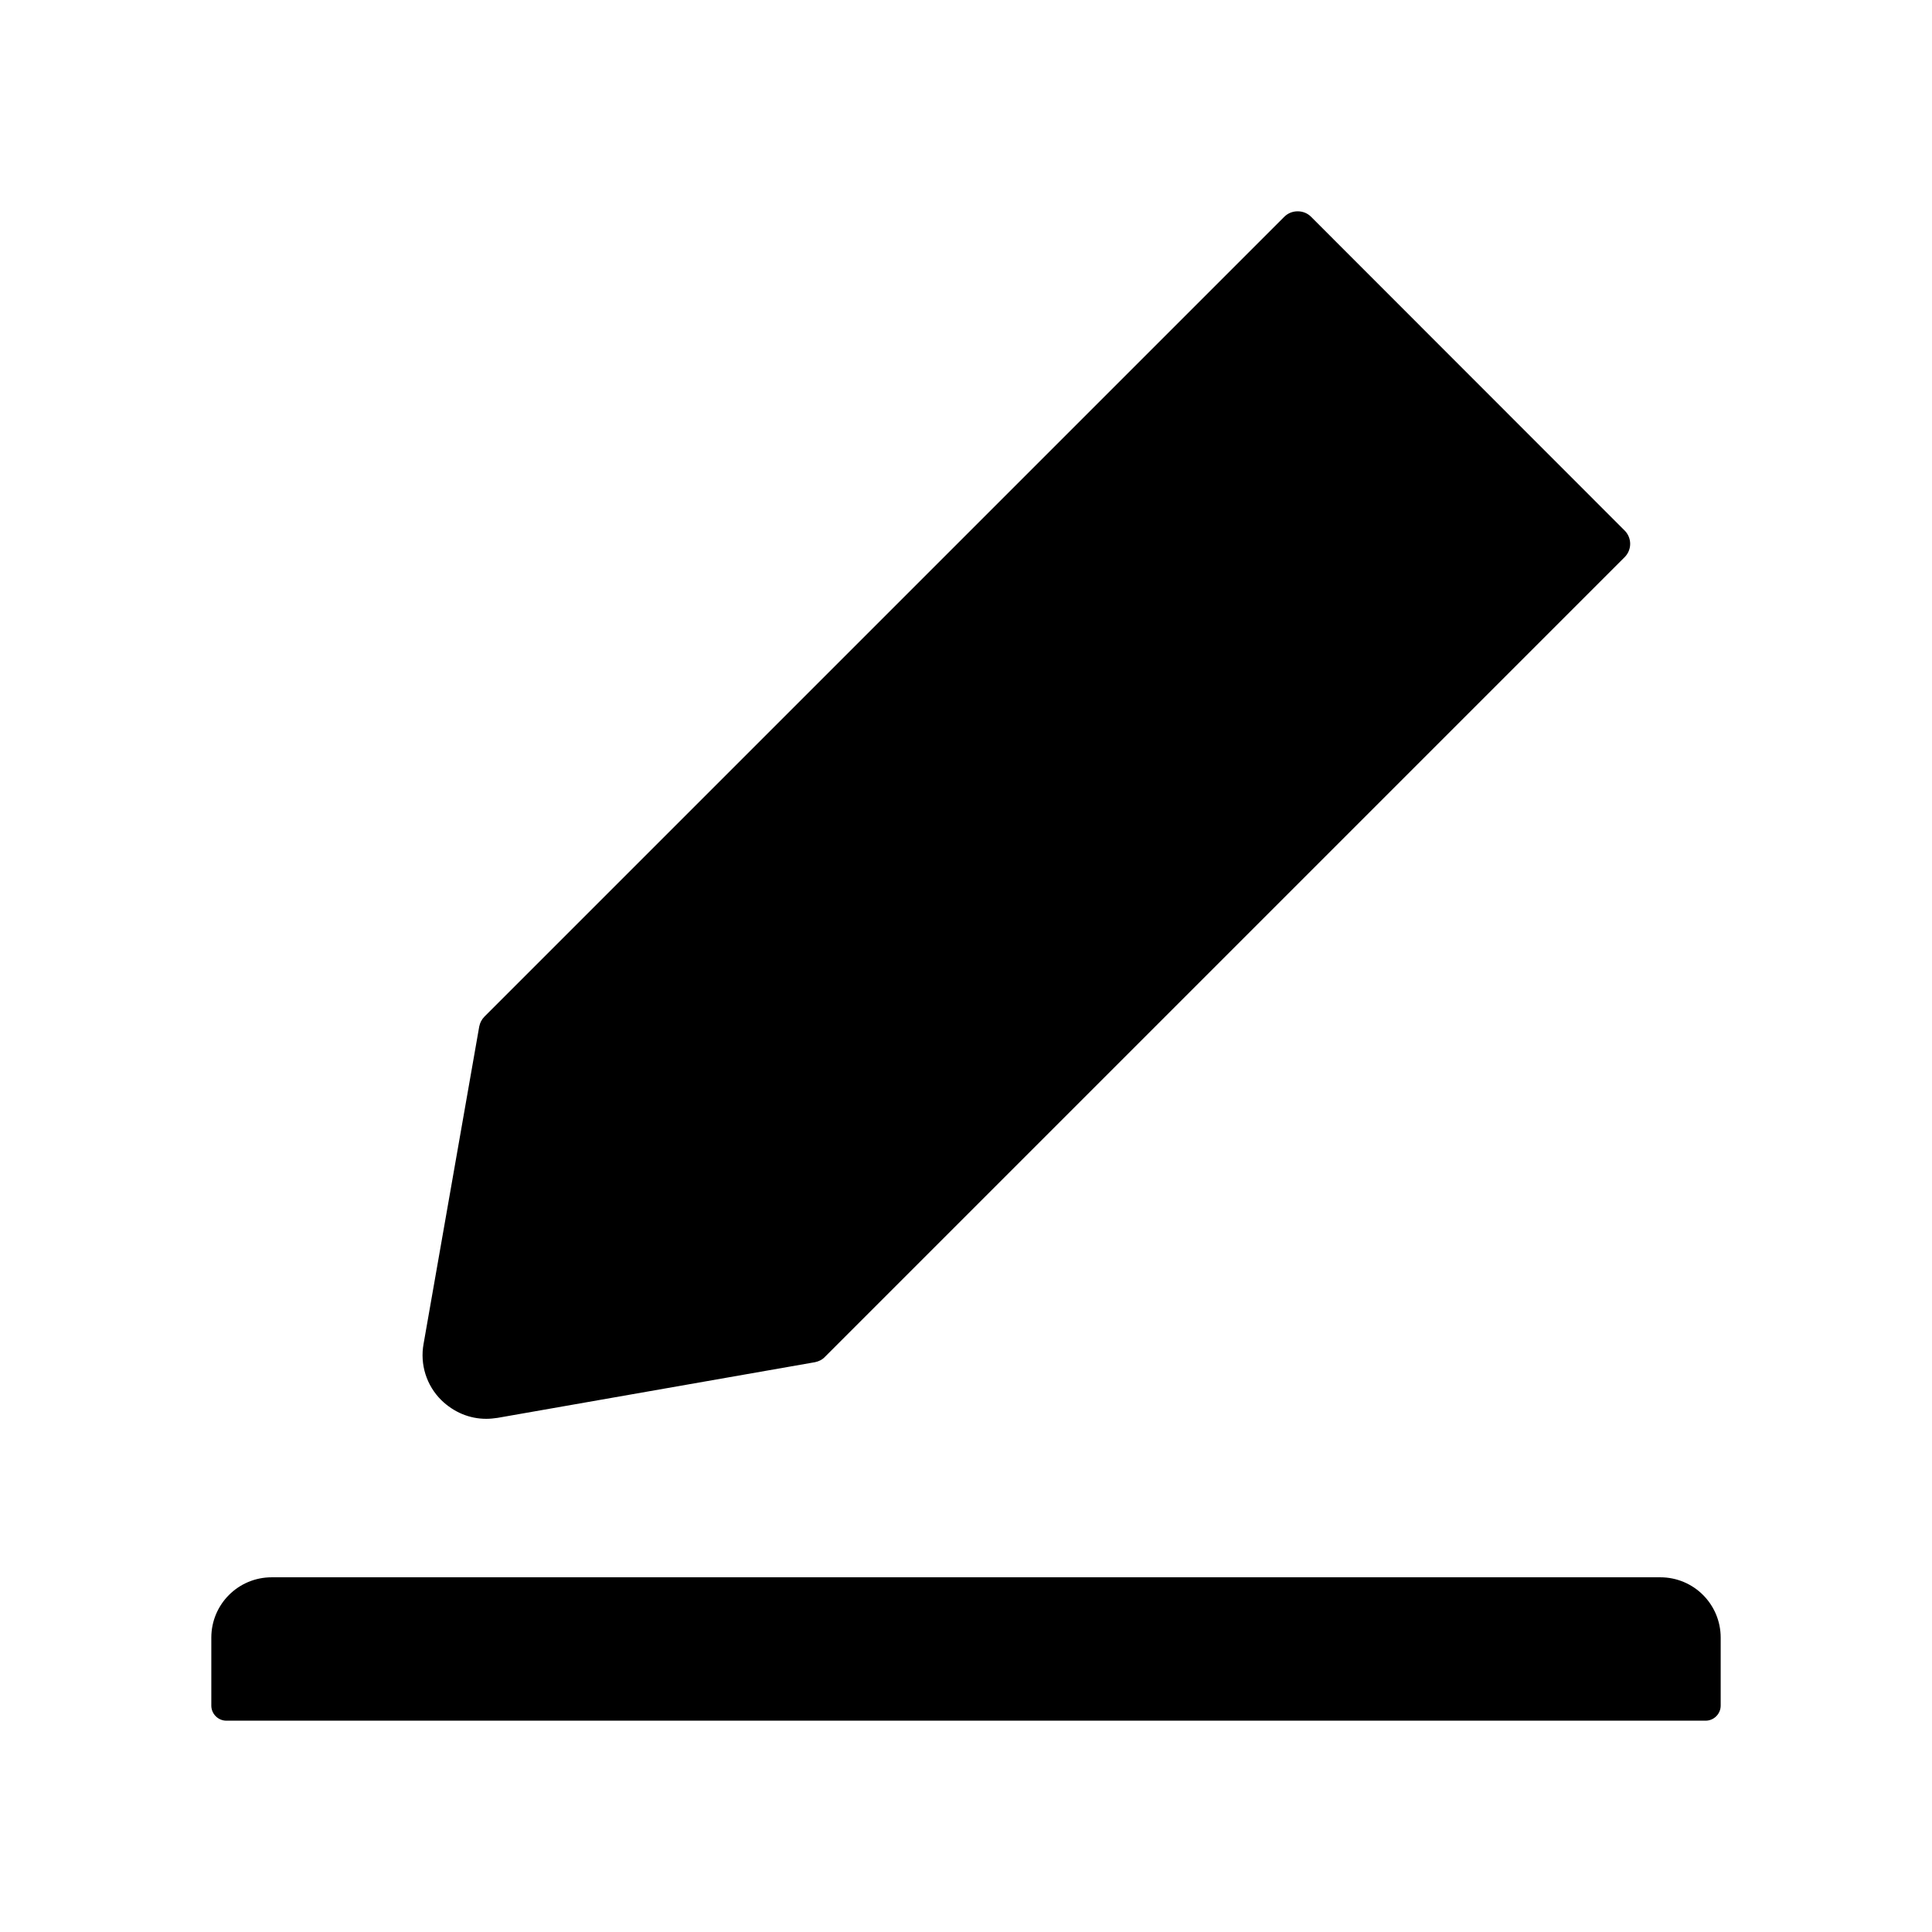
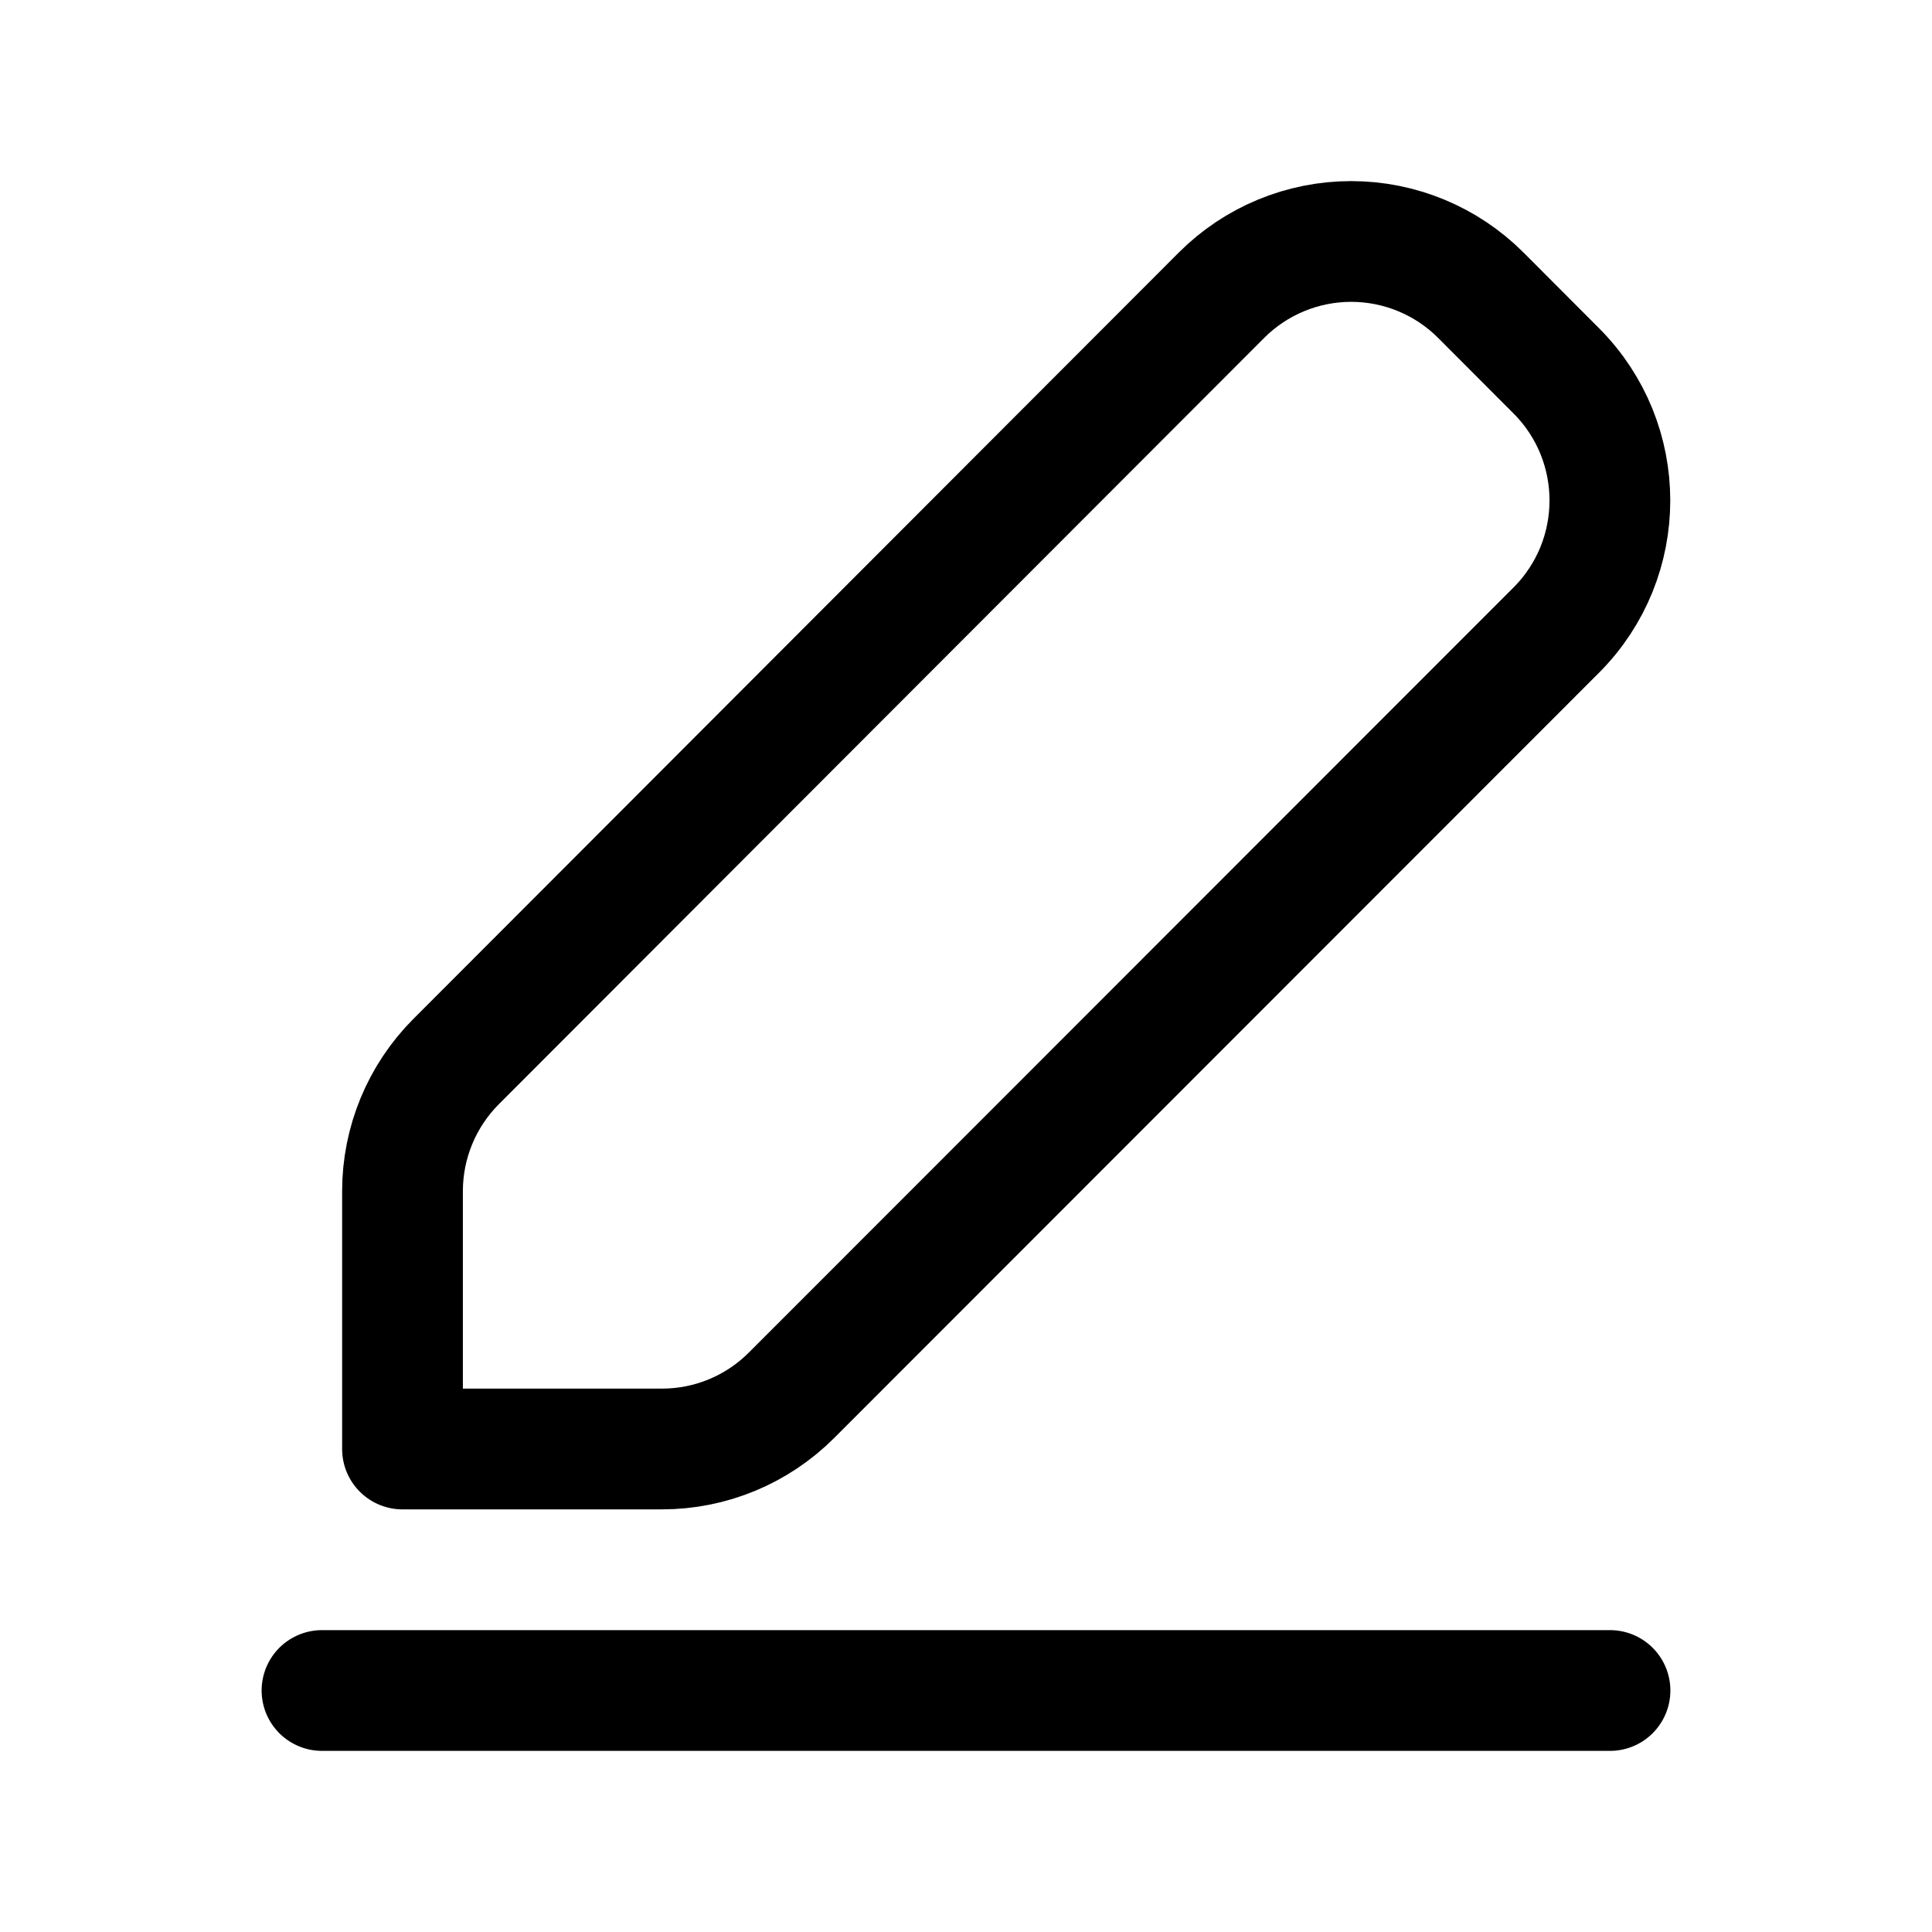
- <svg xmlns="http://www.w3.org/2000/svg" width="1.5em" height="1.5em" viewBox="0 0 1024 1024">
-   <path d="M0 0h1024v1024H0z" fill="none" />
-   <path fill="currentColor" d="M880 836H144c-17.7 0-32 14.3-32 32v36c0 4.4 3.6 8 8 8h784c4.4 0 8-3.6 8-8v-36c0-17.7-14.3-32-32-32m-622.3-84c2 0 4-.2 6-.5L431.9 722c2-.4 3.9-1.3 5.3-2.8l423.9-423.9a9.96 9.96 0 0 0 0-14.1L694.9 114.9c-1.9-1.9-4.4-2.9-7.1-2.9s-5.2 1-7.1 2.9L256.8 538.8c-1.5 1.5-2.4 3.3-2.8 5.3l-29.5 168.2a33.5 33.5 0 0 0 9.4 29.8c6.6 6.4 14.9 9.9 23.8 9.9" />
+ <svg xmlns="http://www.w3.org/2000/svg" width="1.5em" height="1.5em" viewBox="0 0 24 24">
+   <path d="M0 0h24v24H0z" fill="none" />
+   <path fill="none" stroke="currentColor" stroke-linecap="round" stroke-linejoin="round" stroke-width="1.5" d="M4 21h16M5.666 13.187A2.28 2.28 0 0 0 5 14.797V18h3.223c.604 0 1.183-.24 1.61-.668l9.5-9.505a2.28 2.28 0 0 0 0-3.22l-.938-.94a2.277 2.277 0 0 0-3.222.001z" />
</svg>
